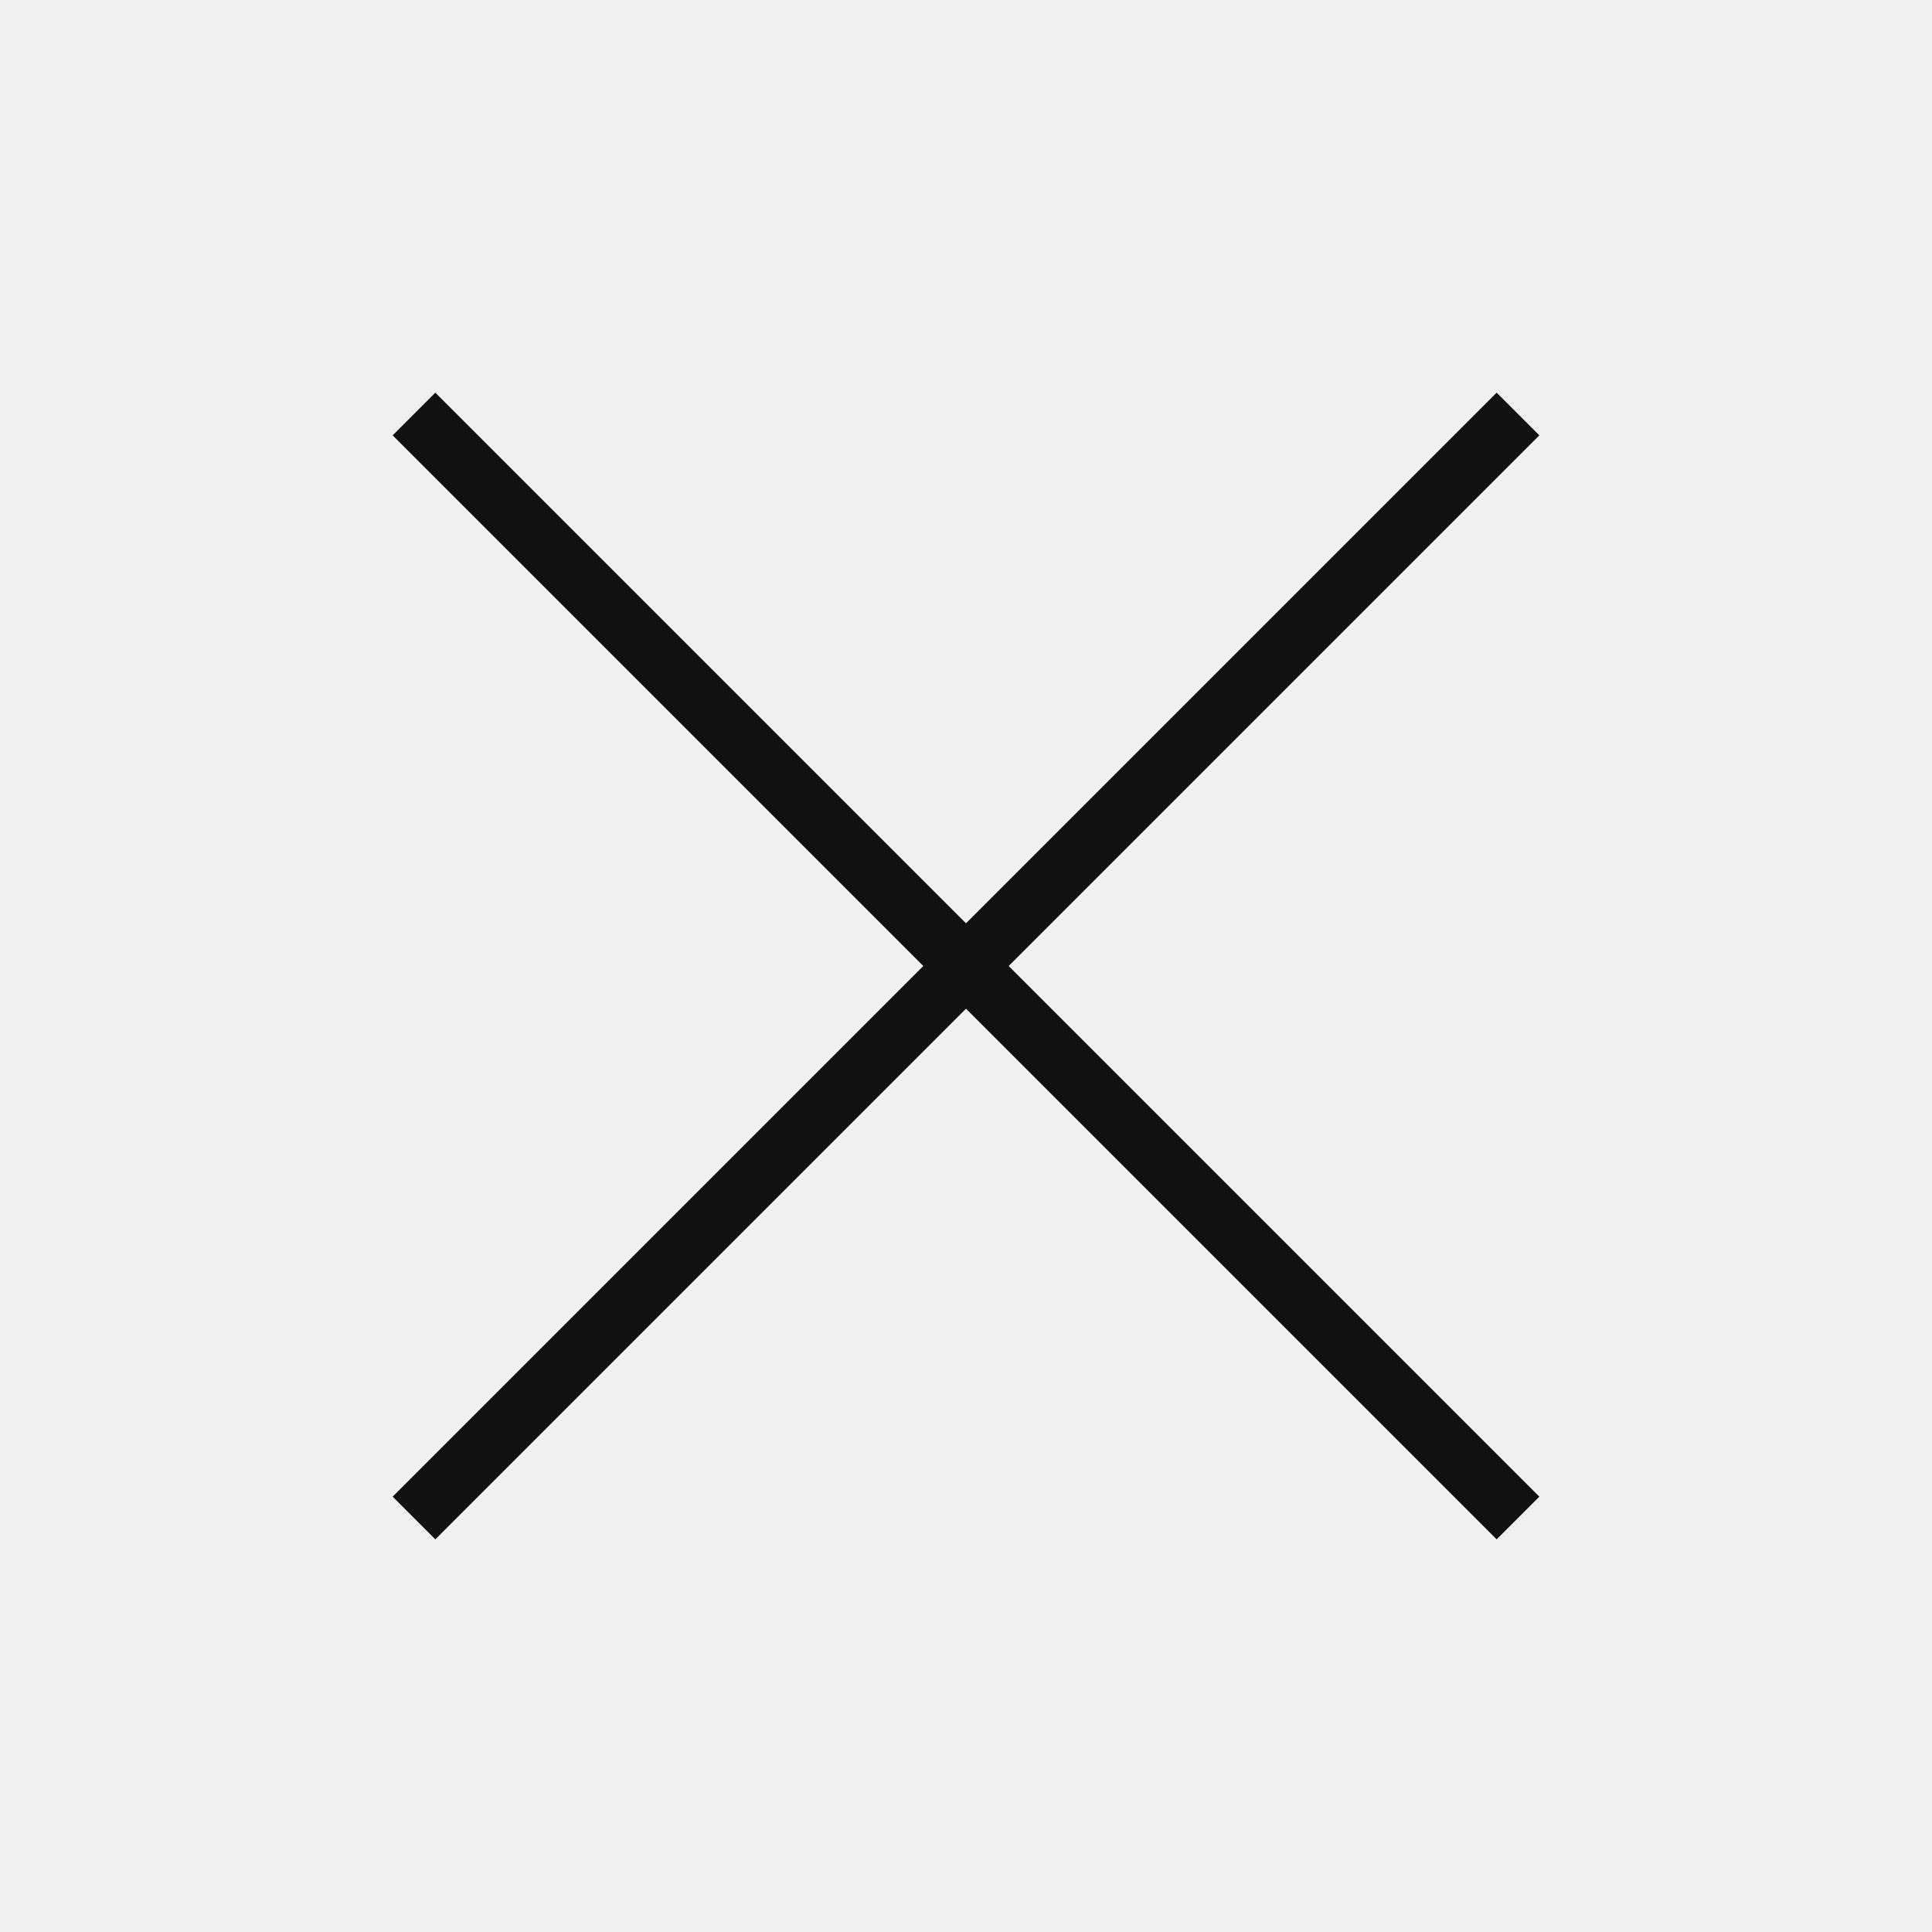
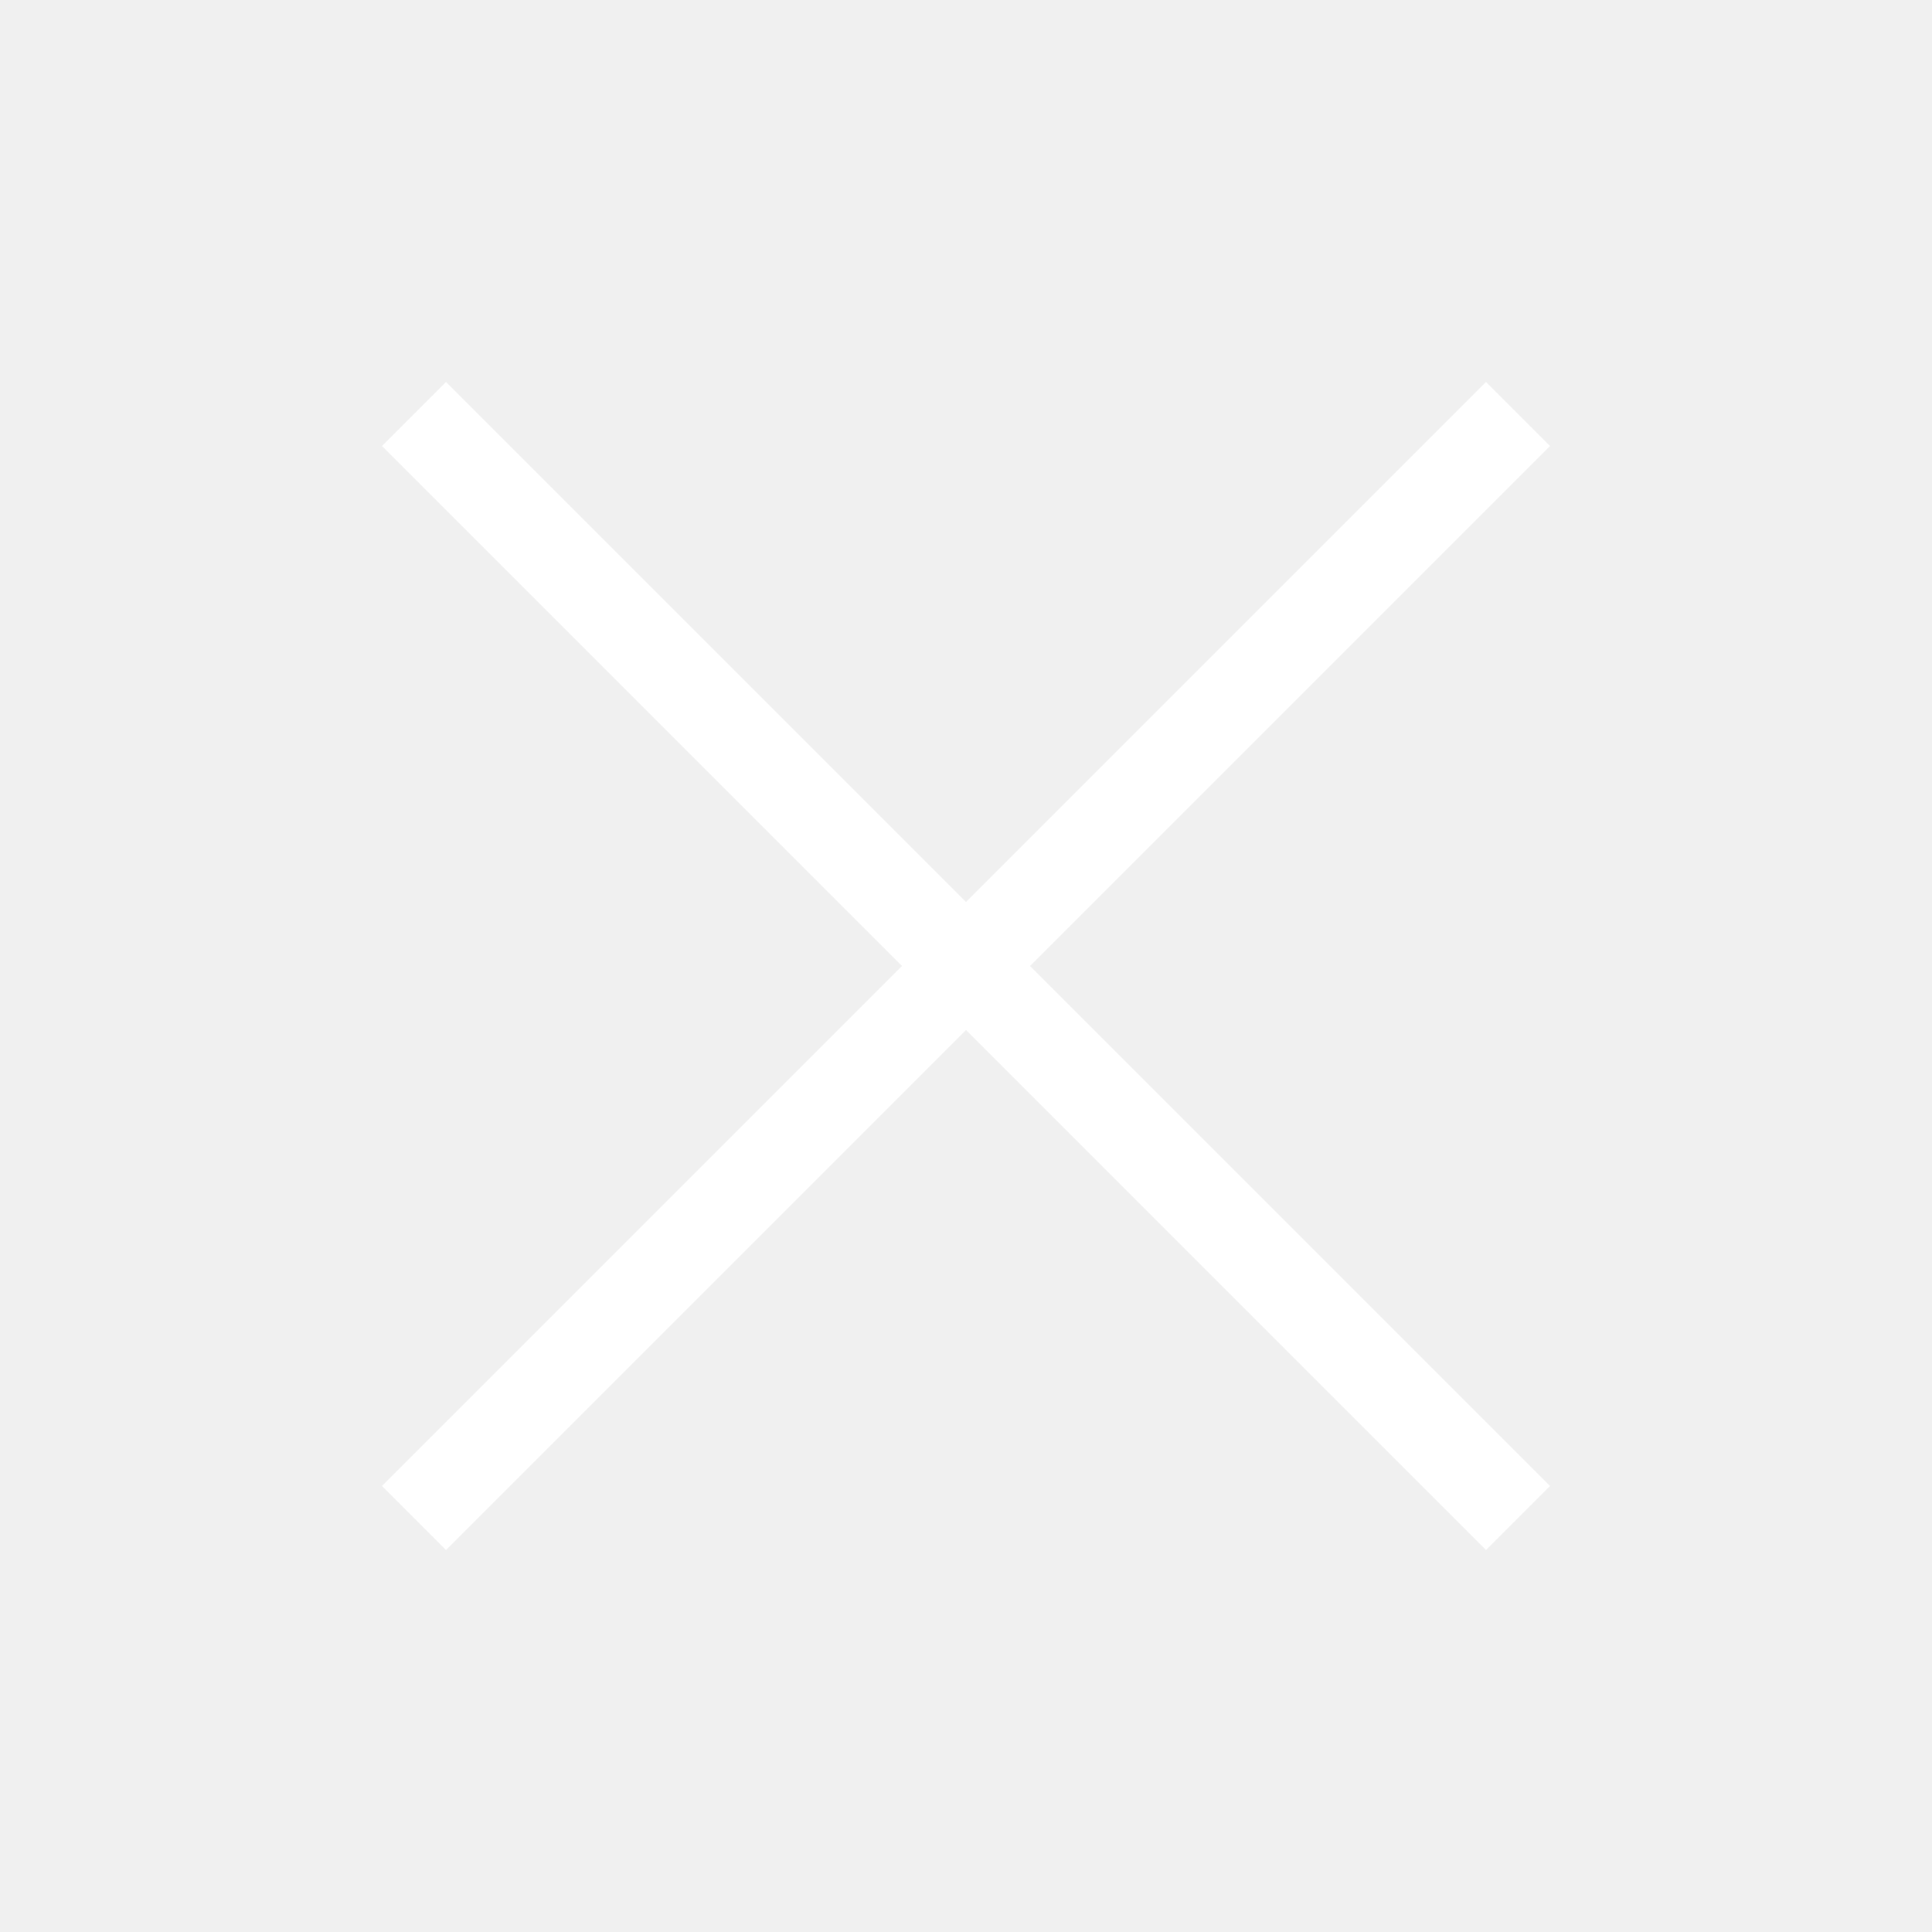
<svg xmlns="http://www.w3.org/2000/svg" width="64" height="64" viewBox="0 0 64 64" fill="none">
-   <path d="M13.714 13.714L50.286 50.286" stroke="#111111" stroke-width="2" stroke-miterlimit="5" />
-   <path d="M50.286 13.714L13.714 50.286" stroke="#111111" stroke-width="2" stroke-miterlimit="5" />
+   <path d="M13.714 13.714L50.286 50.286" stroke="#ffffff" stroke-width="3" stroke-miterlimit="5" />
+   <path d="M50.286 13.714L13.714 50.286" stroke="#ffffff" stroke-width="3" stroke-miterlimit="5" />
</svg>
